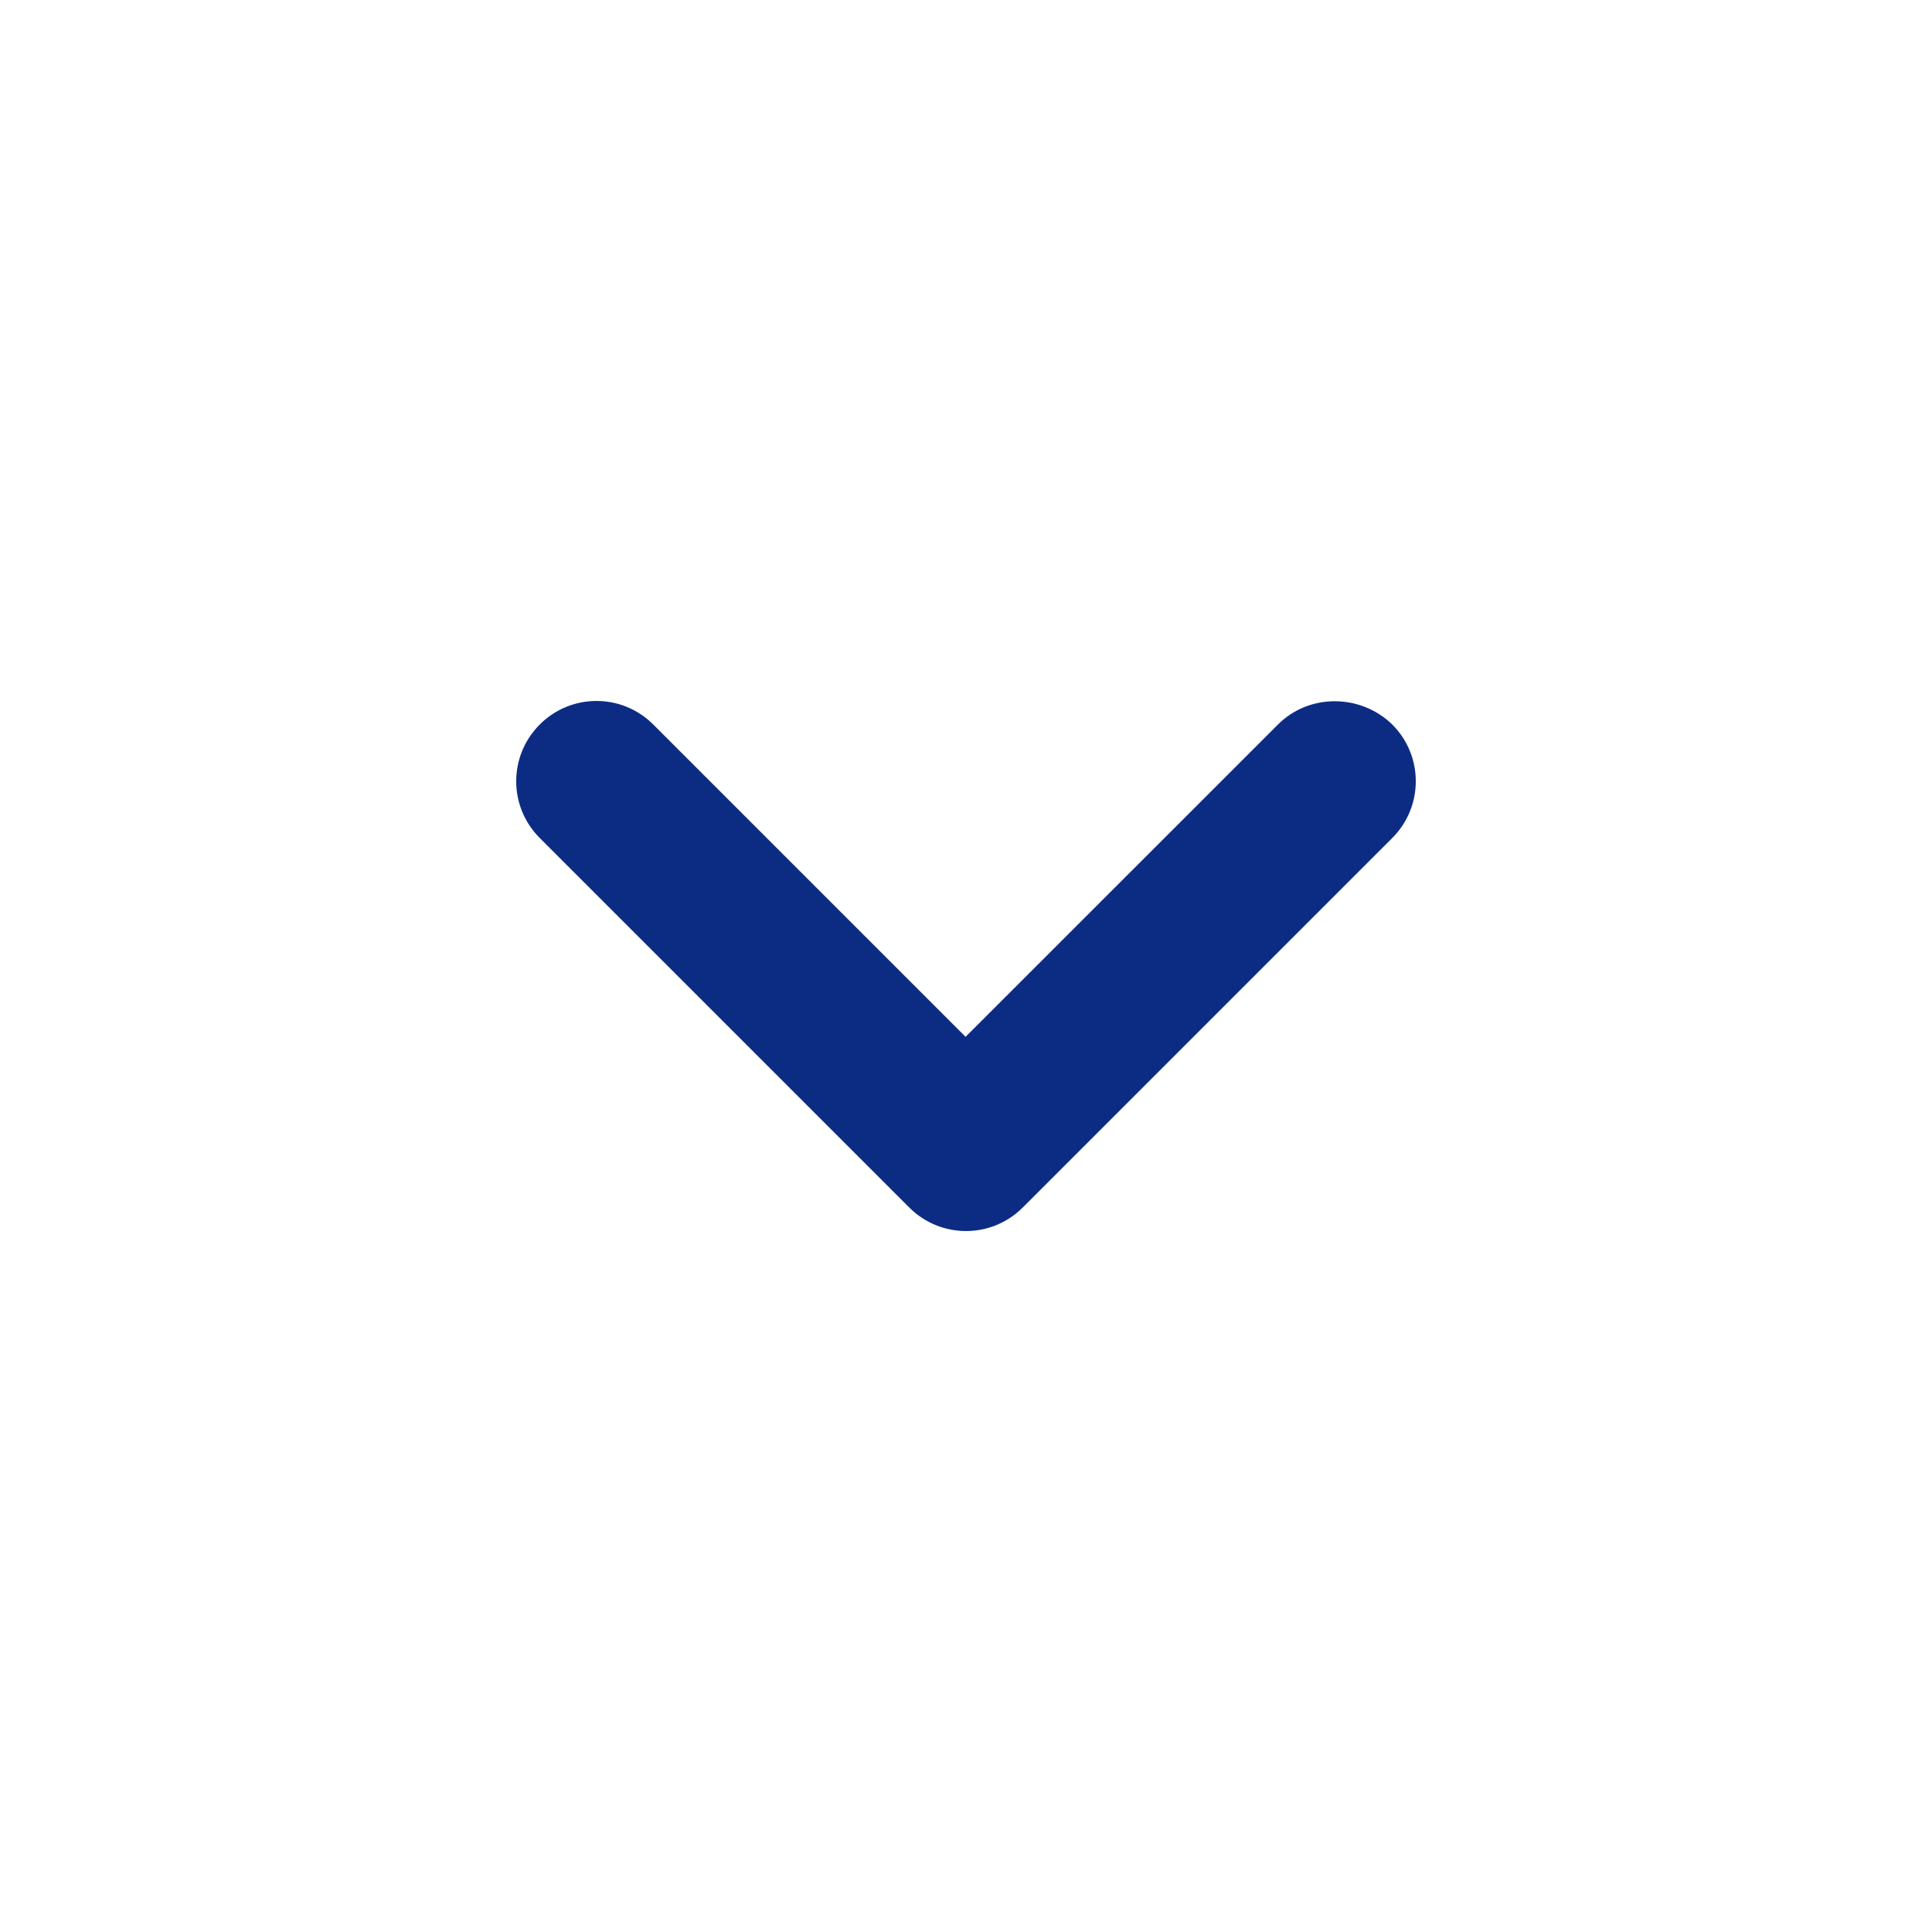
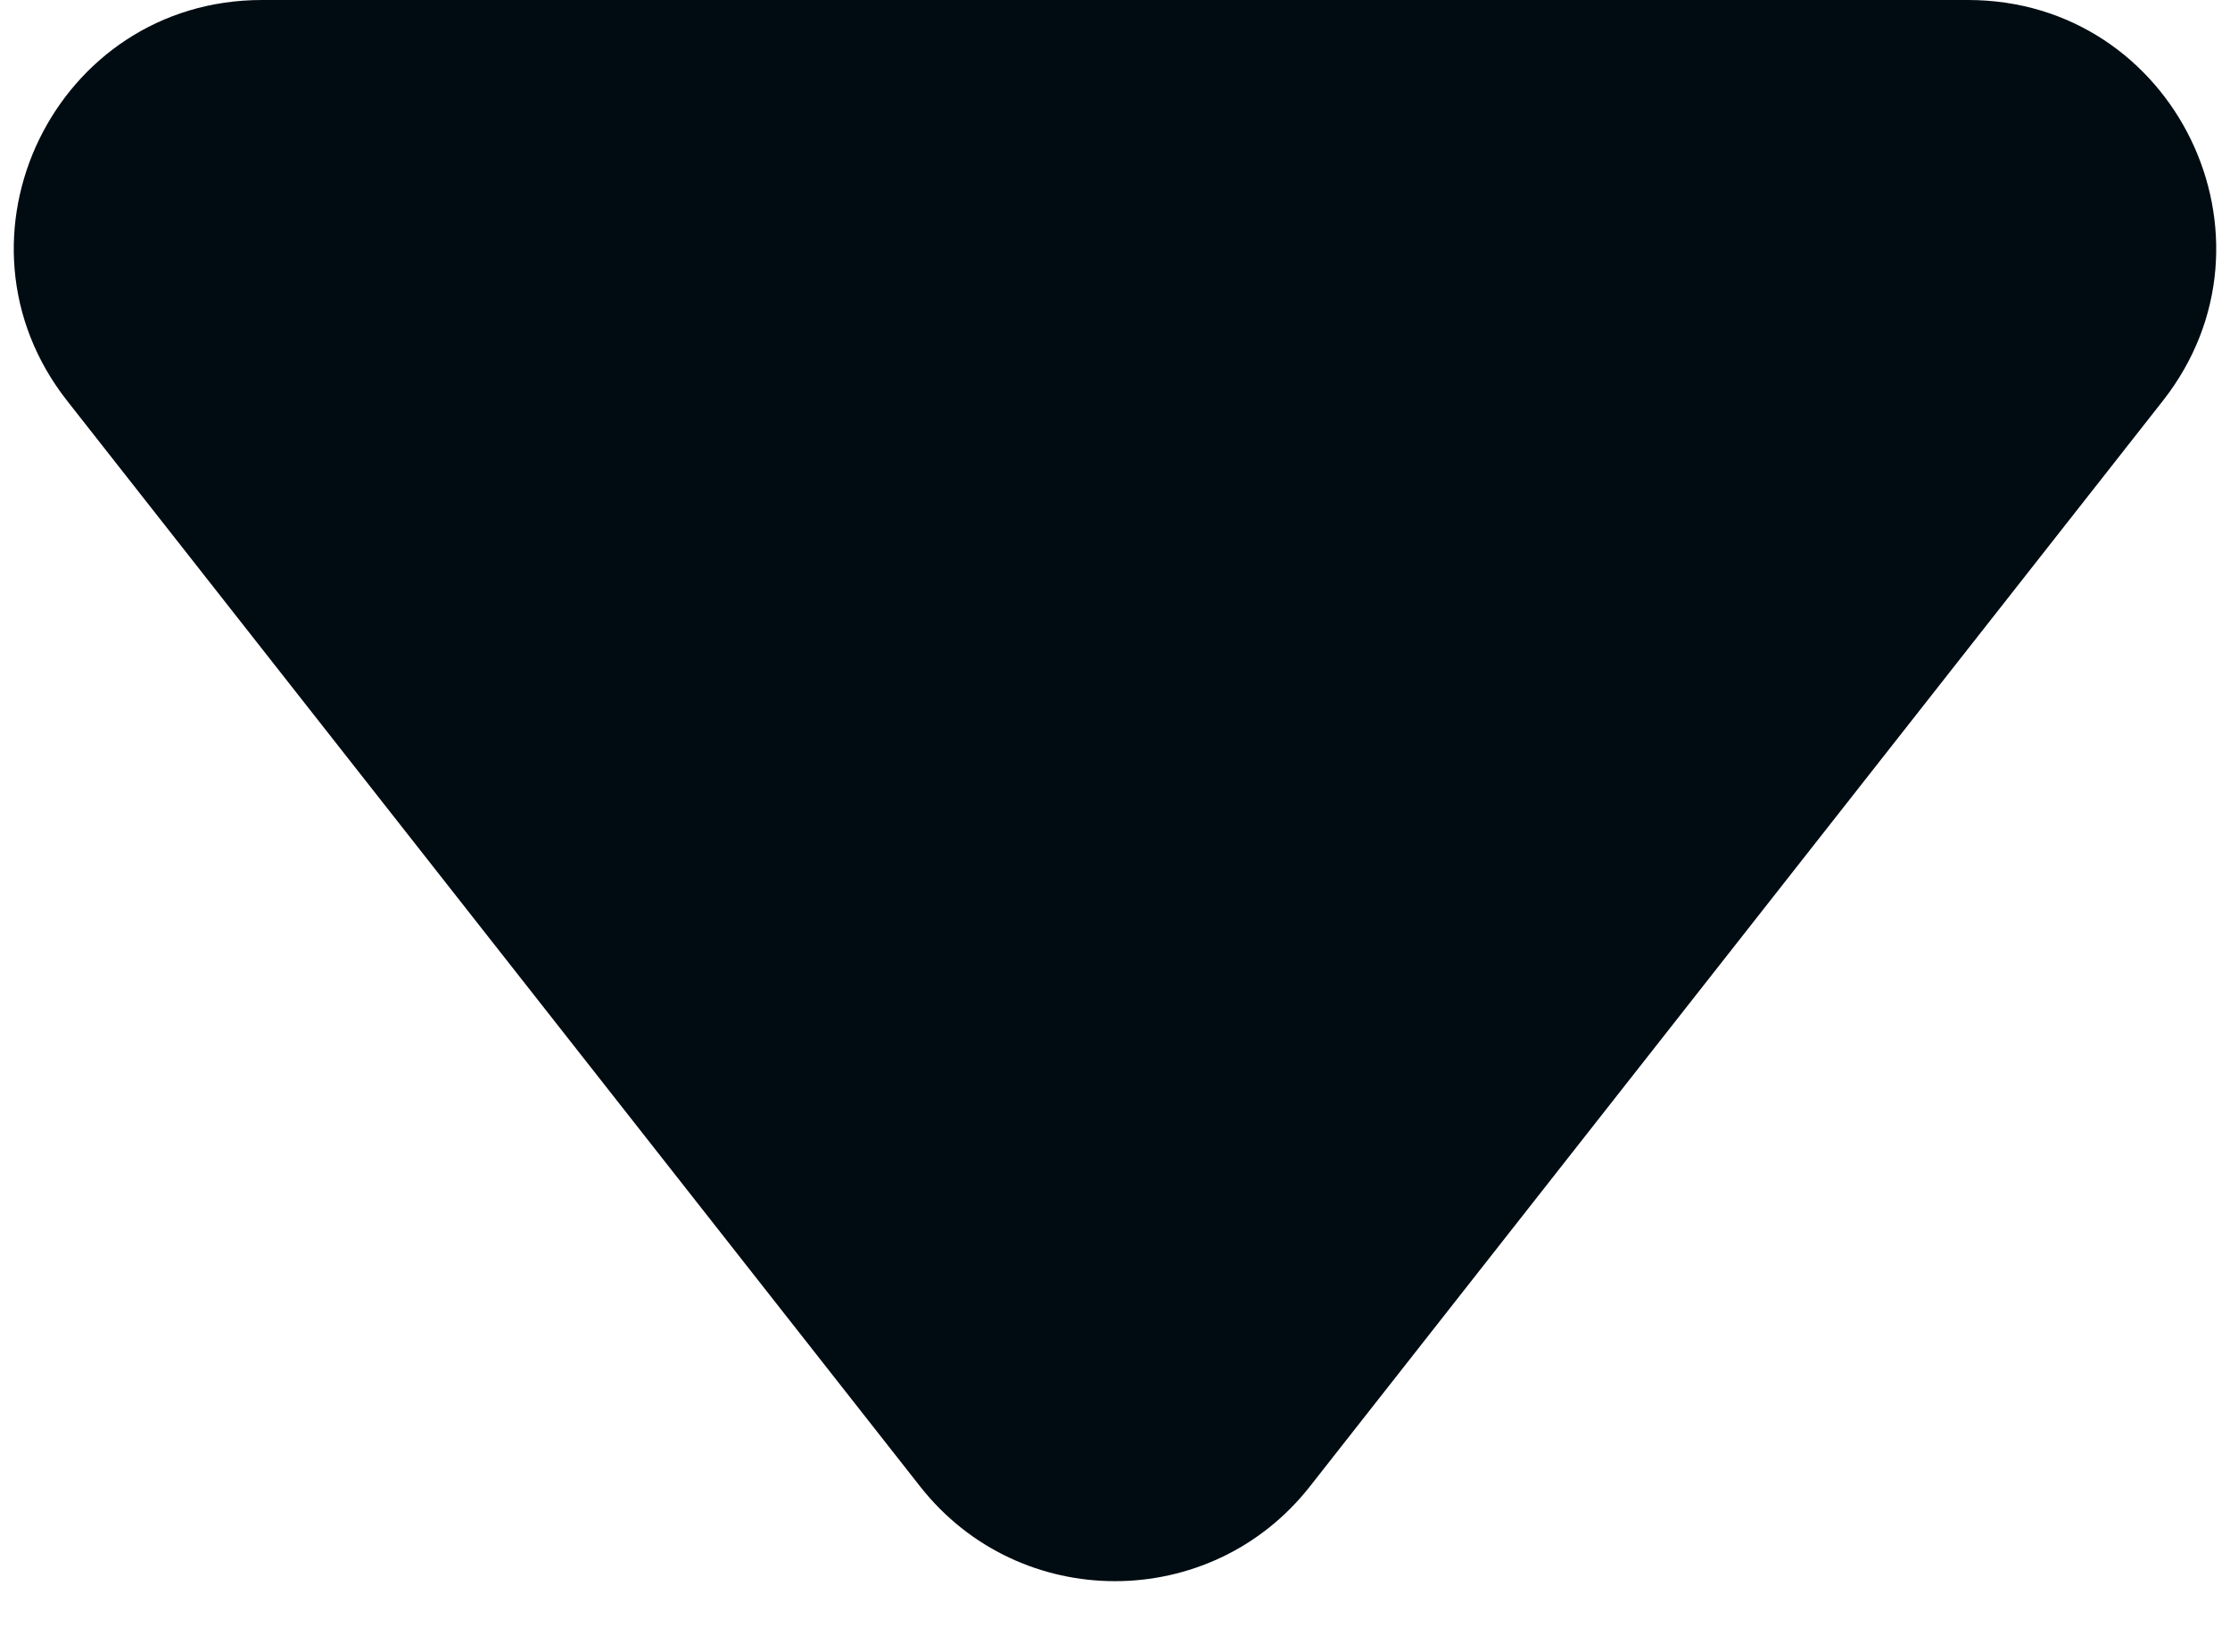
- <svg xmlns="http://www.w3.org/2000/svg" width="32" height="32" viewBox="0 0 32 32" fill="none">
-   <path d="M21.167 12L15.993 17.173L10.82 12C10.3 11.48 9.46 11.48 8.94 12C8.42 12.52 8.42 13.36 8.94 13.88L15.06 20C15.58 20.52 16.42 20.52 16.94 20L23.06 13.88C23.58 13.36 23.58 12.52 23.06 12C22.54 11.493 21.687 11.48 21.167 12Z" fill="#0C2C84" />
+ <svg xmlns="http://www.w3.org/2000/svg" width="27" height="20" viewBox="0 0 27 20" fill="none">
+   <path d="M15.859 17.998C14.658 19.526 12.342 19.526 11.141 17.998L0.813 4.853C-0.733 2.885 0.669 1.81675e-06 3.172 2.0356e-06L23.828 3.84133e-06C26.331 4.06018e-06 27.733 2.885 26.187 4.853L15.859 17.998Z" fill="#000C12" />
</svg>
